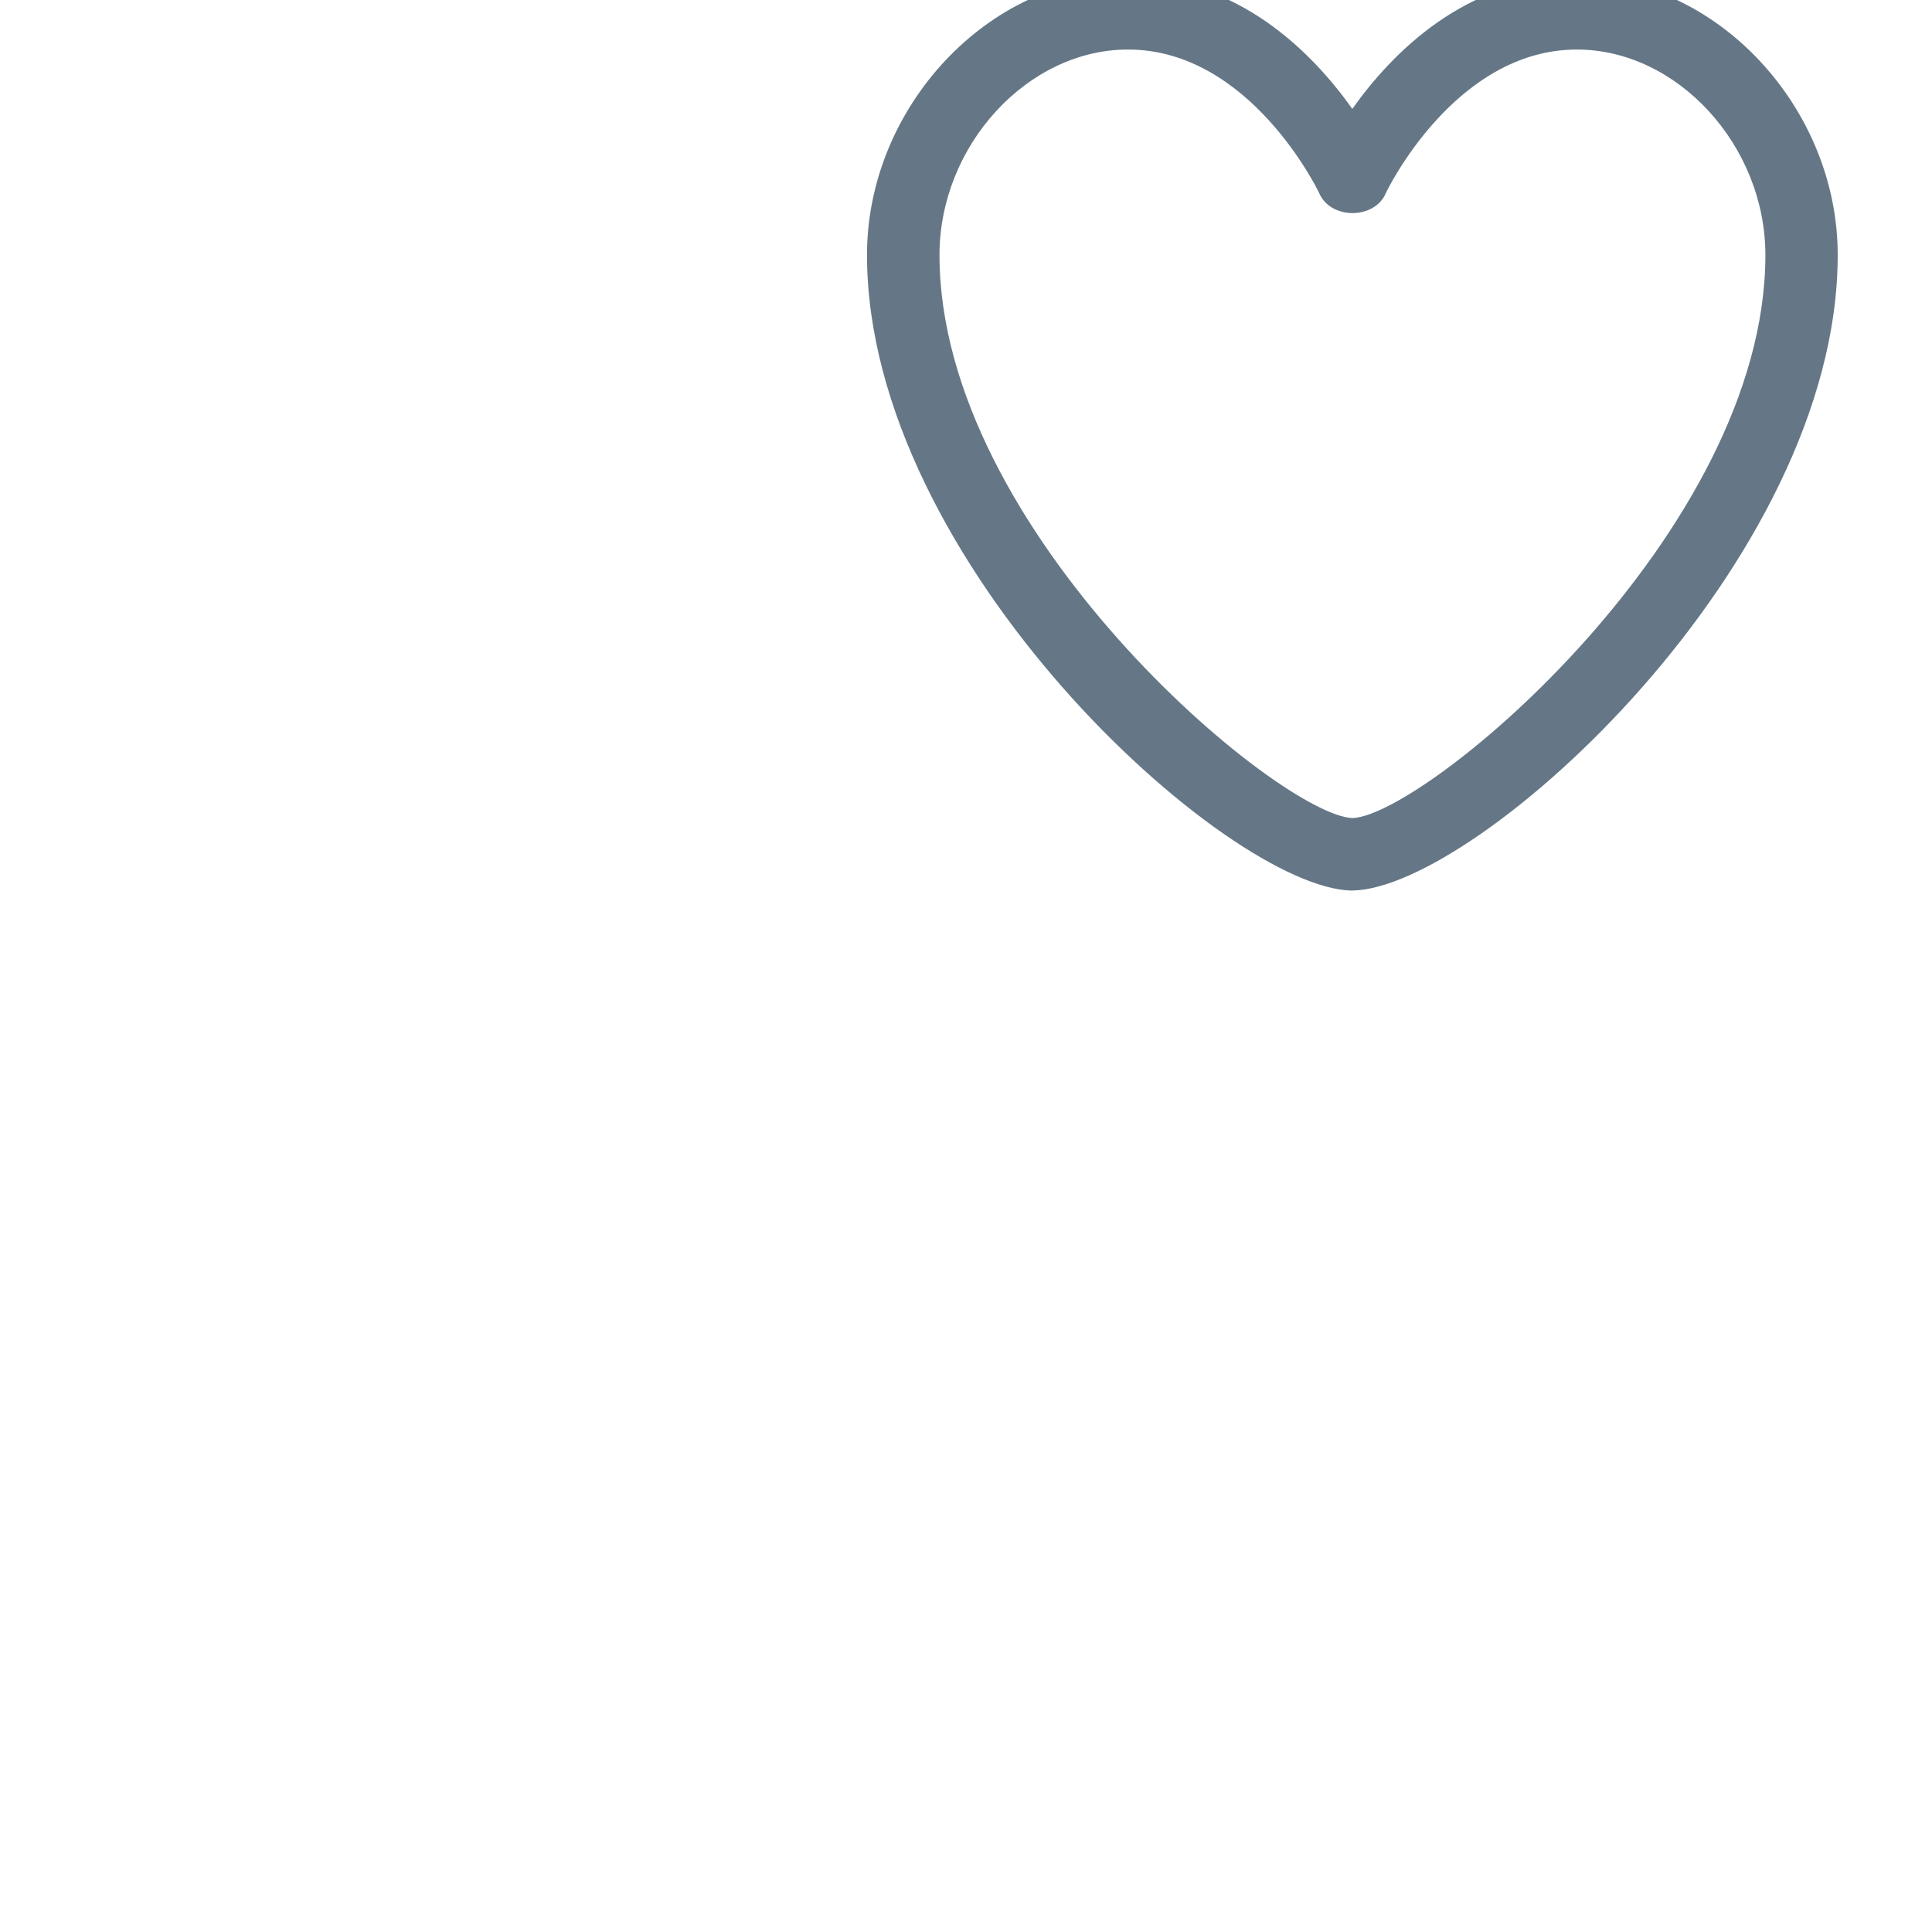
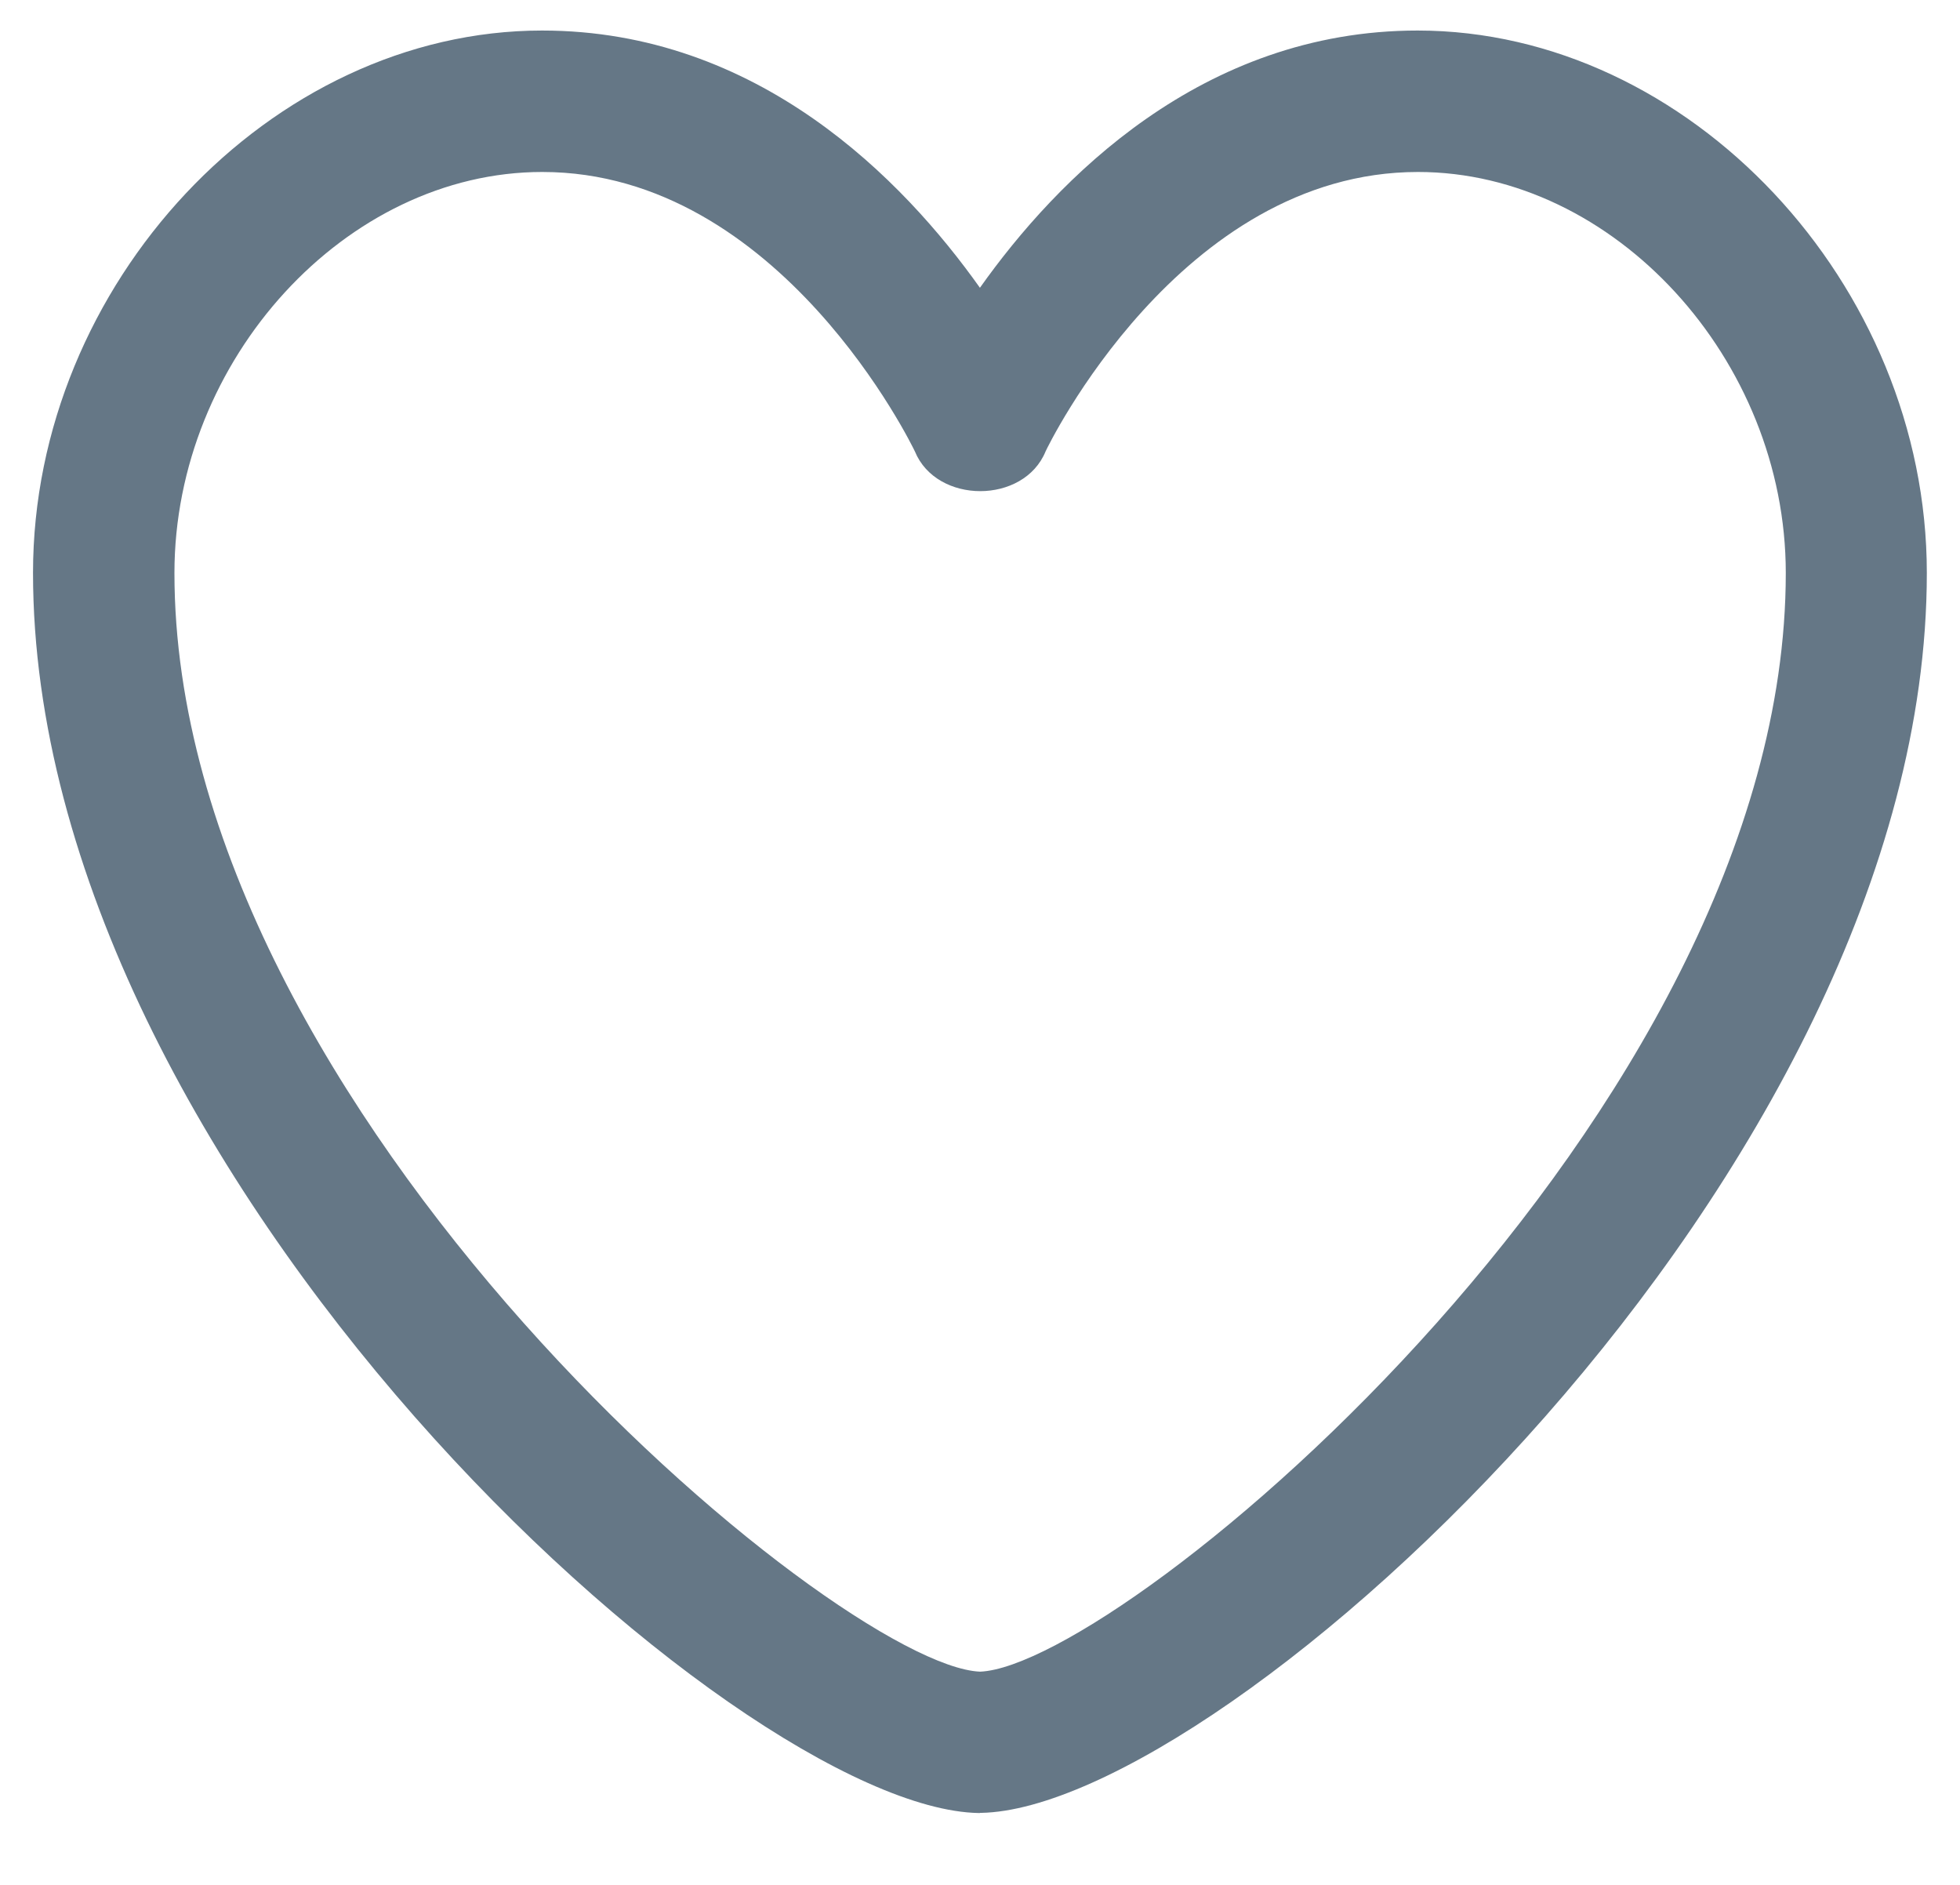
- <svg xmlns="http://www.w3.org/2000/svg" width="50" height="50" viewBox="-10 2 25 25" fill="none">
-   <path d="M7.5 13.524H7.491C5.877 13.494 1.219 9.285 1.219 5.299C1.219 3.384 2.797 1.703 4.596 1.703C6.027 1.703 6.989 2.69 7.499 3.409C8.008 2.691 8.971 1.703 10.402 1.703C12.203 1.703 13.78 3.384 13.78 5.3C13.78 9.285 9.121 13.493 7.507 13.523H7.5V13.524ZM4.596 2.641C3.296 2.641 2.157 3.883 2.157 5.3C2.157 8.888 6.553 12.548 7.501 12.586C8.449 12.548 12.844 8.888 12.844 5.3C12.844 3.883 11.705 2.641 10.405 2.641C8.825 2.641 7.942 4.476 7.935 4.494C7.791 4.845 7.213 4.845 7.068 4.494C7.059 4.475 6.178 2.641 4.597 2.641H4.596Z" fill="#657786" />
+ <svg xmlns="http://www.w3.org/2000/svg" width="26" height="25" viewBox="0 0 26 25" fill="none">
+   <path d="M13 24.047H12.982C9.754 23.987 0.438 15.57 0.438 7.597C0.438 3.767 3.594 0.405 7.191 0.405C10.054 0.405 11.979 2.38 12.999 3.817C14.016 2.382 15.941 0.405 18.805 0.405C22.405 0.405 25.56 3.767 25.56 7.599C25.56 15.569 16.242 23.986 13.014 24.045H13V24.047ZM7.192 2.281C4.593 2.281 2.314 4.766 2.314 7.6C2.314 14.775 11.106 22.095 13.001 22.172C14.899 22.095 23.689 14.776 23.689 7.6C23.689 4.766 21.41 2.281 18.81 2.281C15.65 2.281 13.885 5.951 13.87 5.987C13.582 6.69 12.425 6.69 12.136 5.987C12.119 5.95 10.355 2.281 7.194 2.281H7.192Z" fill="#657786" />
</svg>
